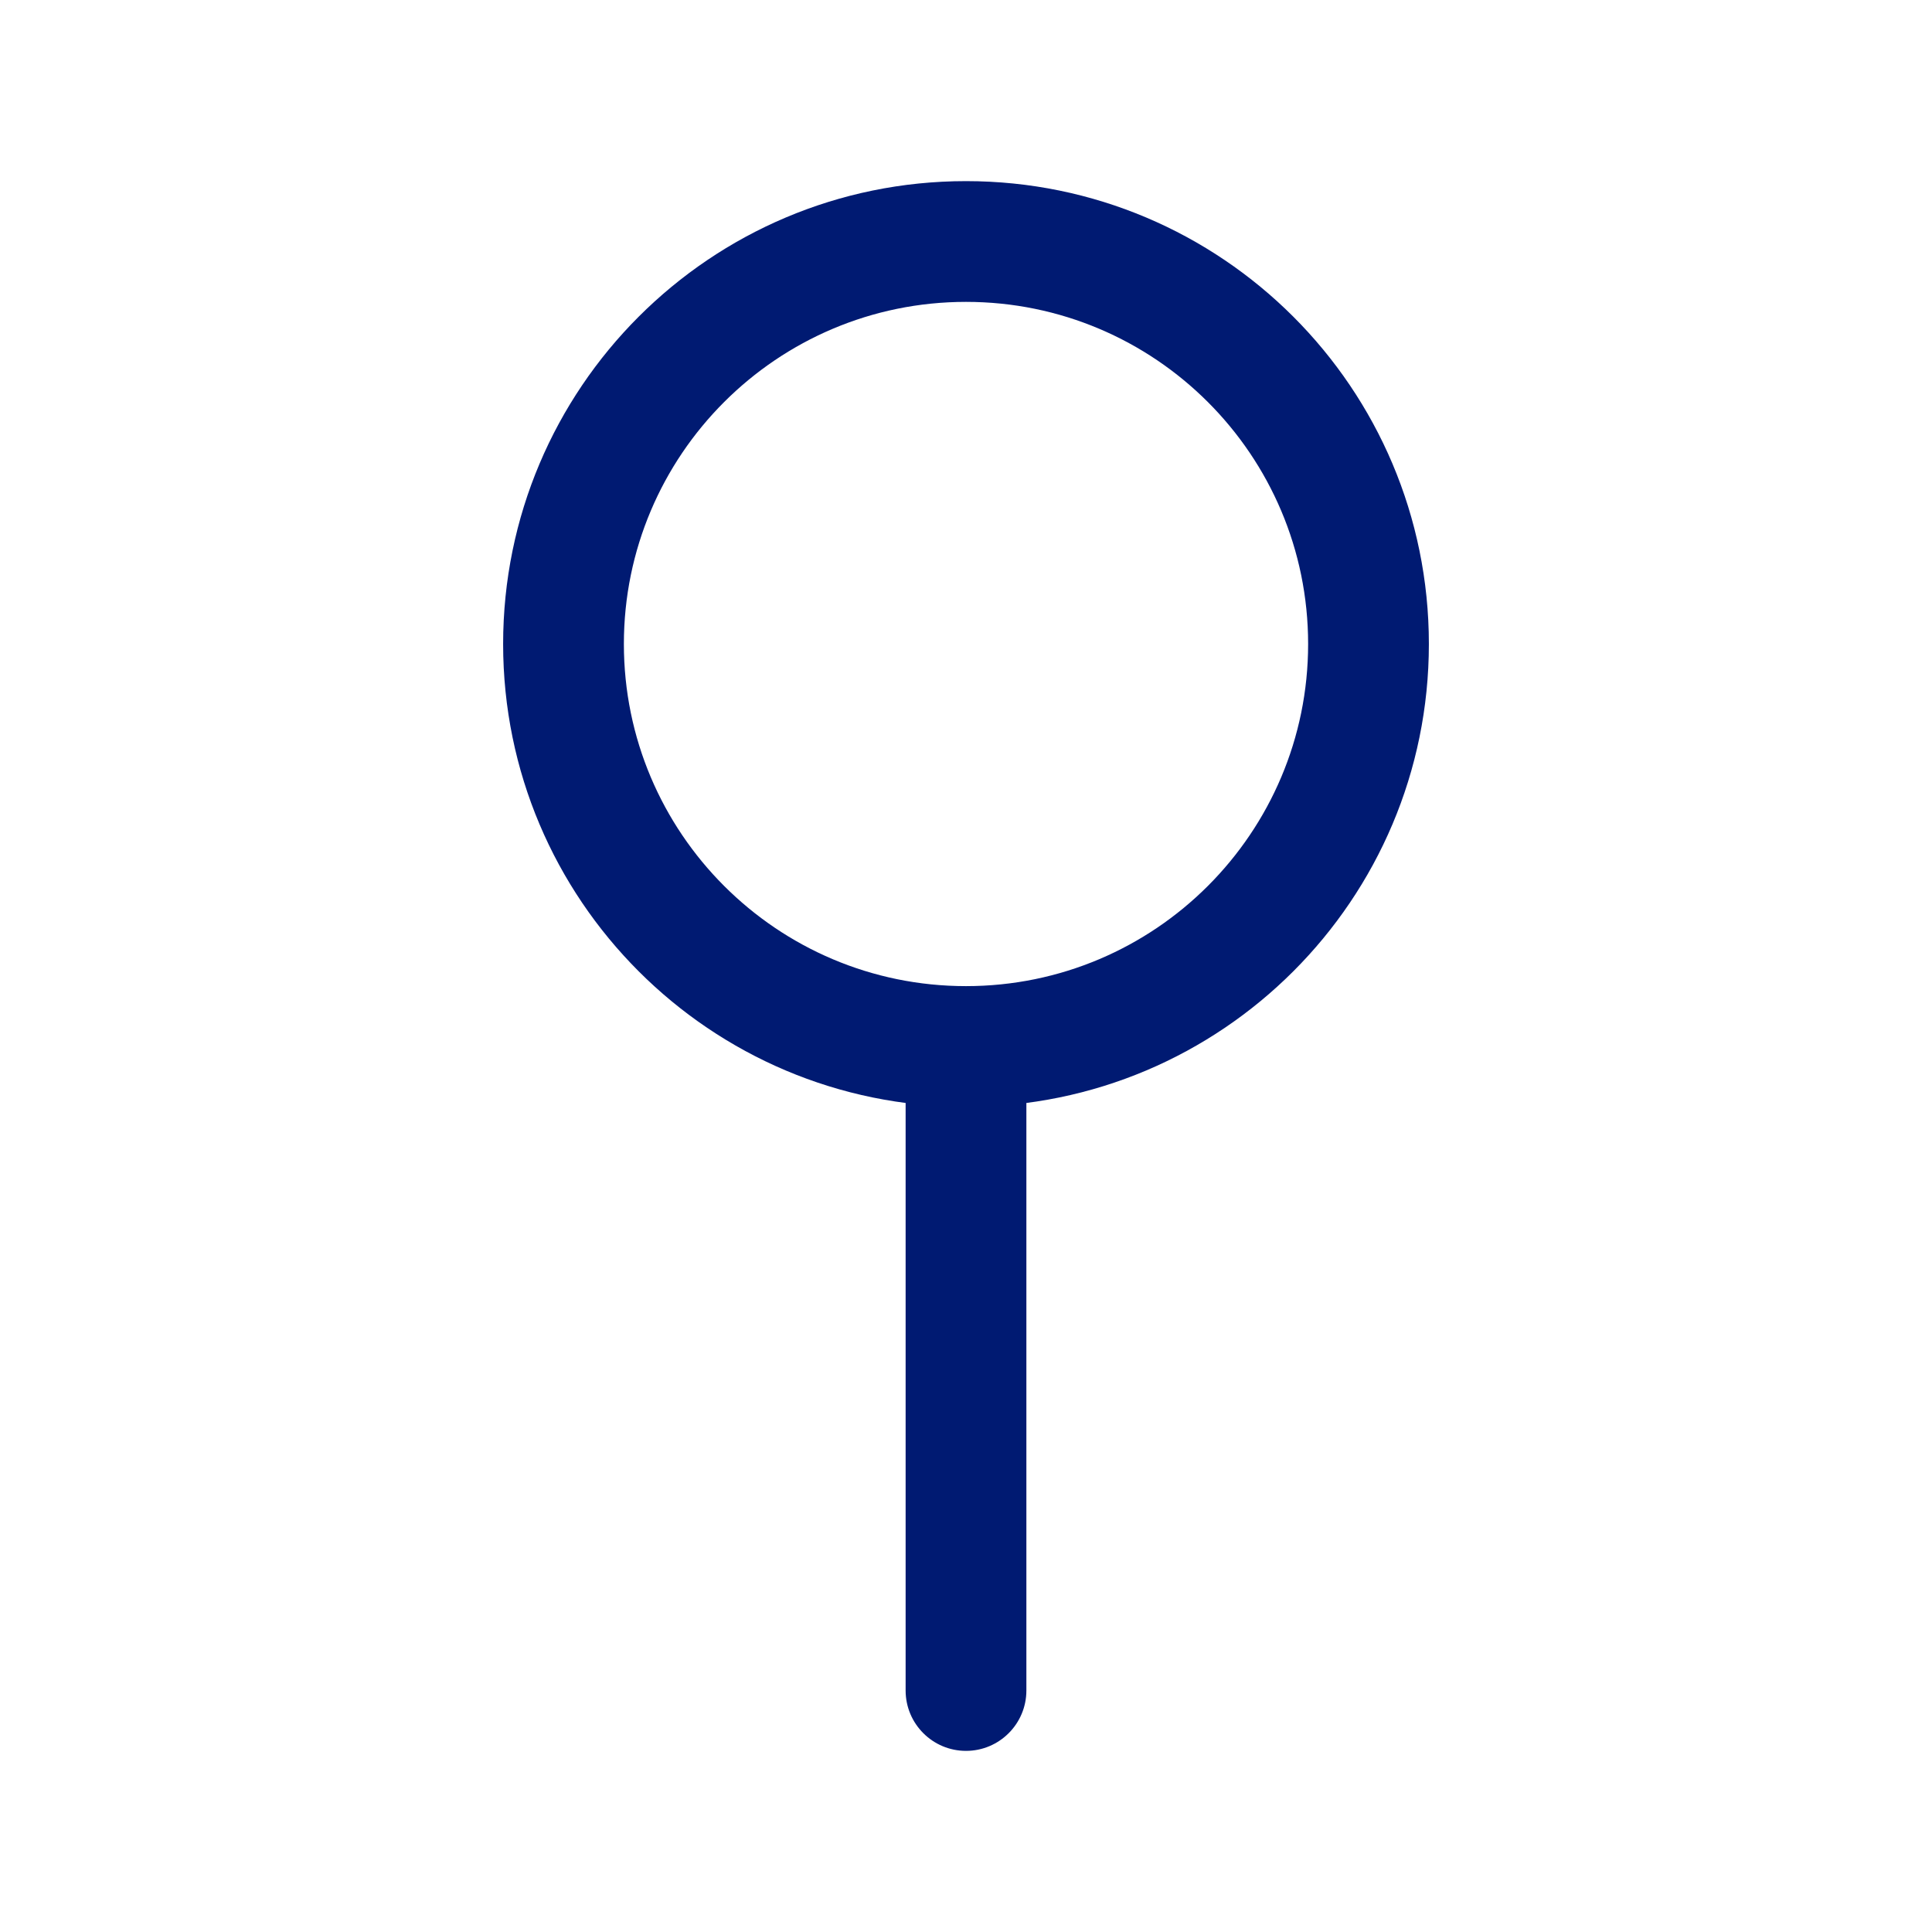
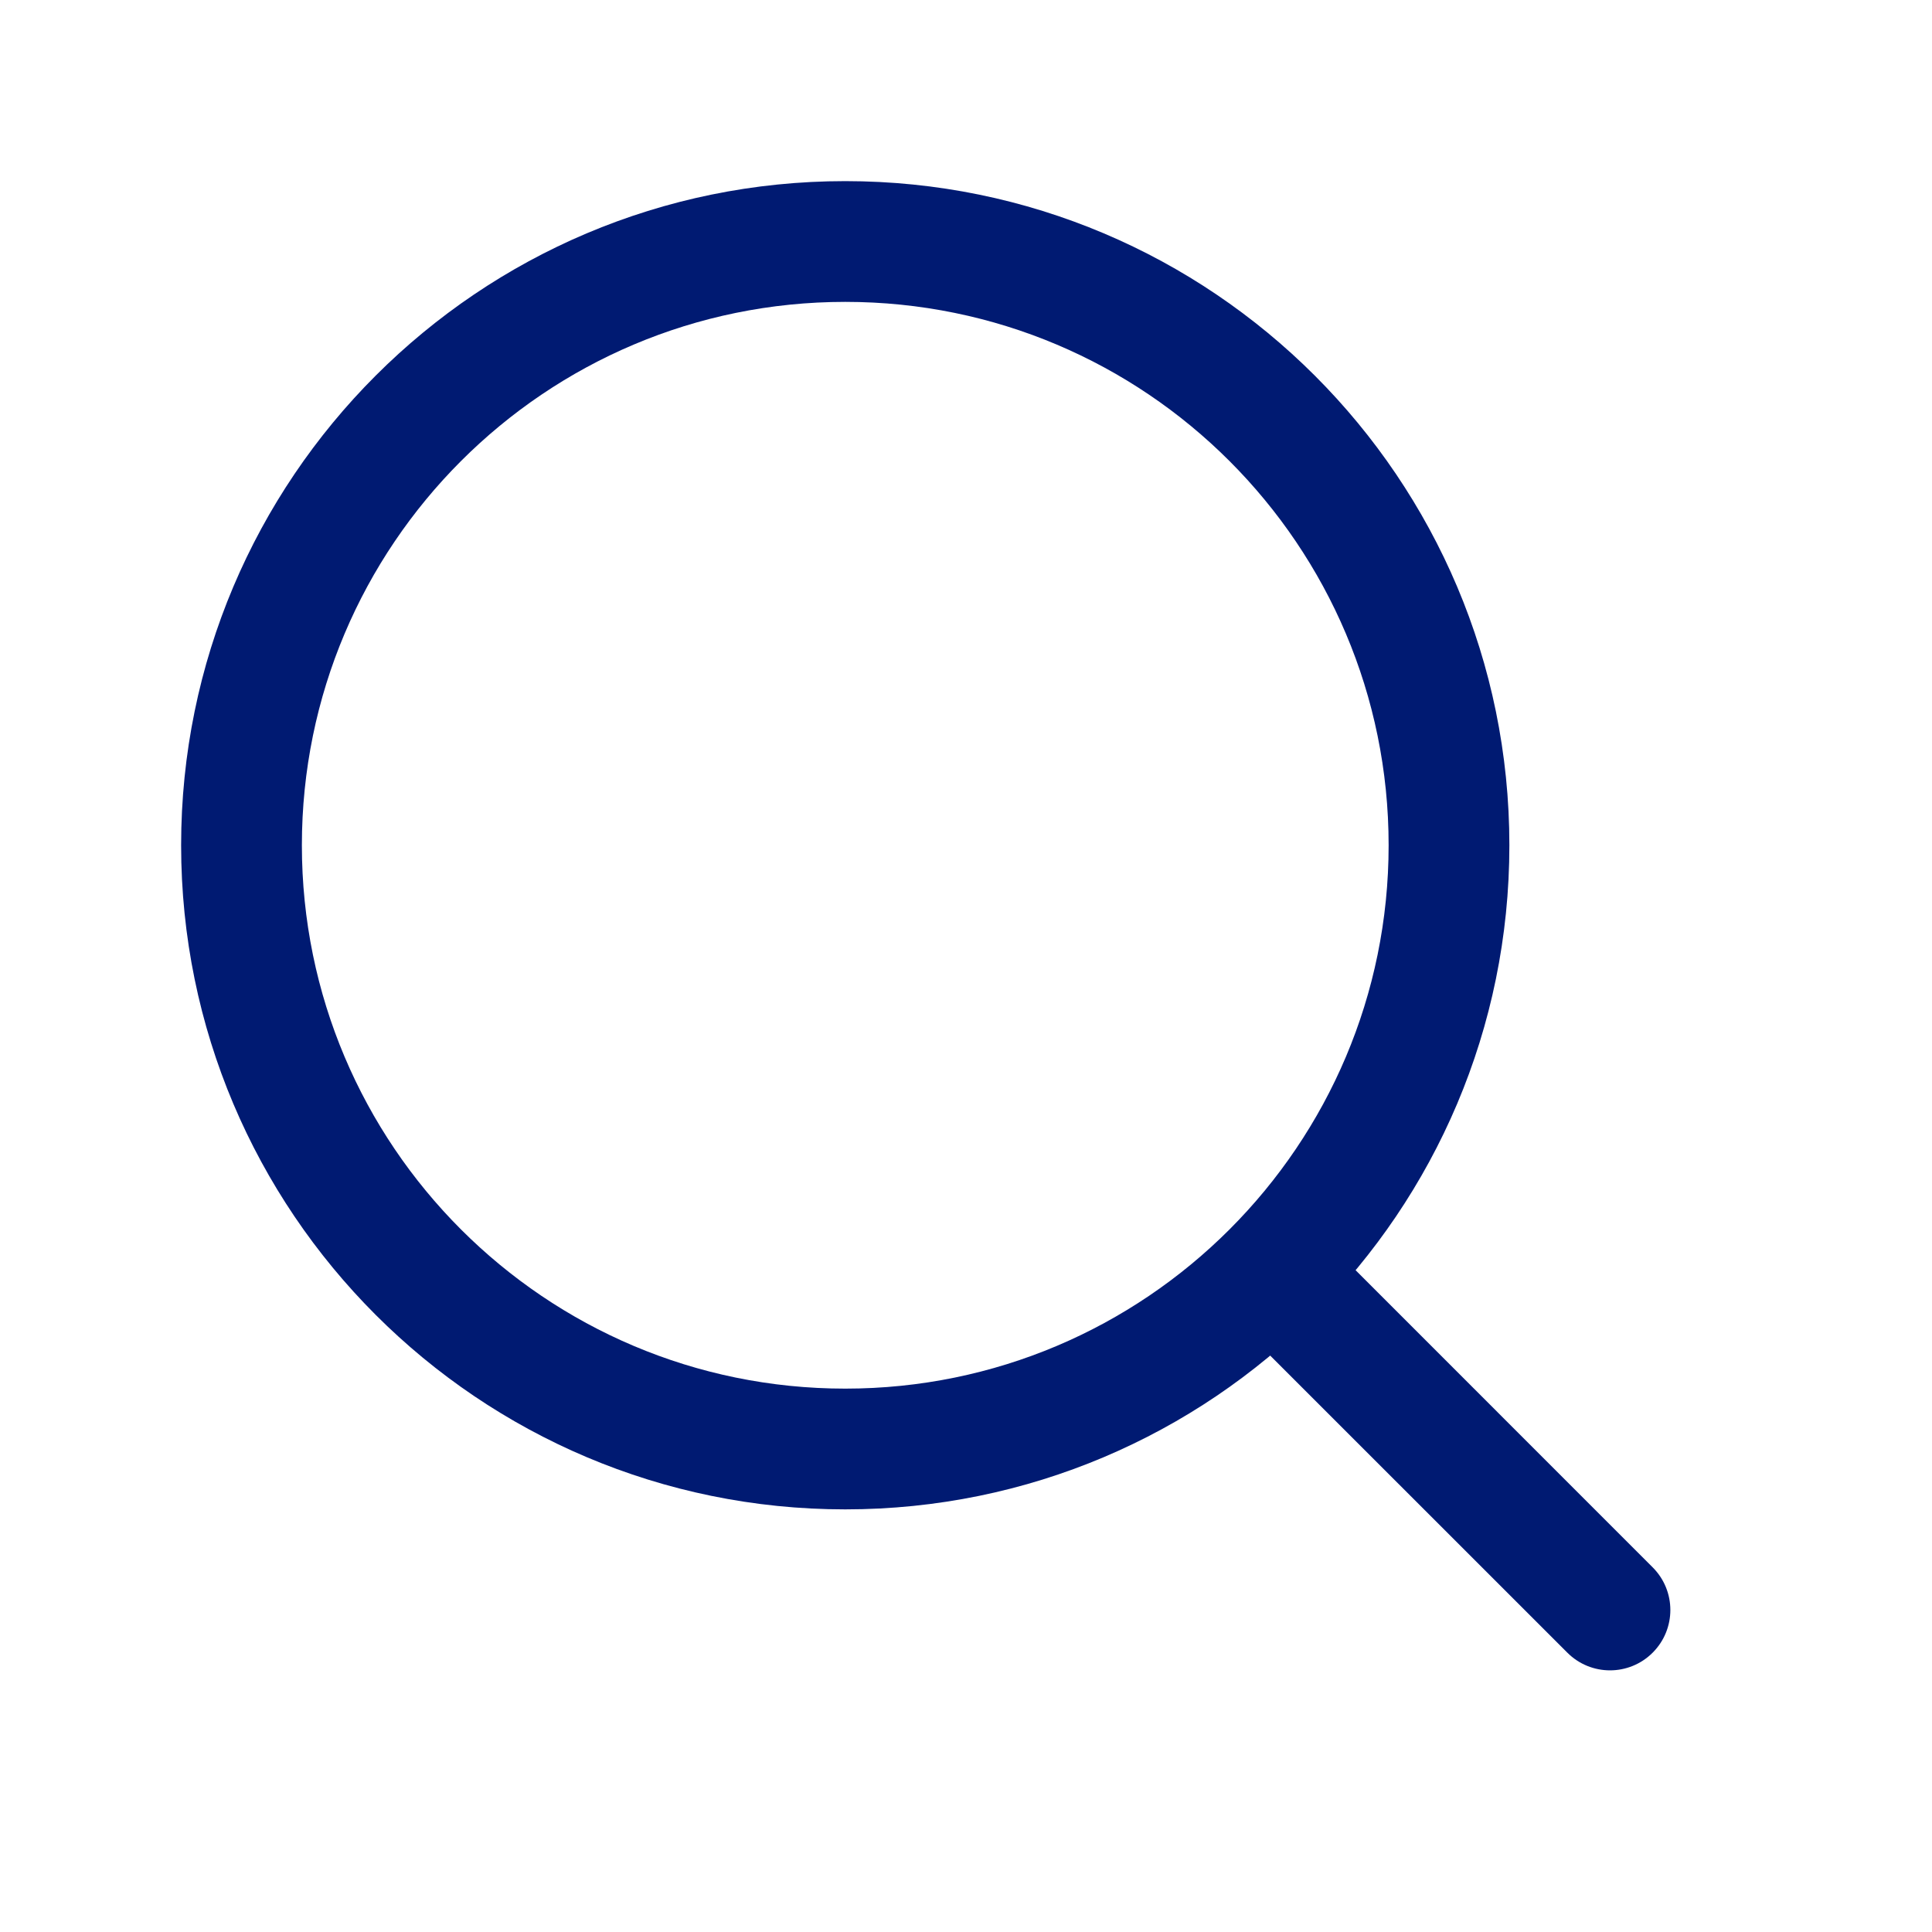
<svg xmlns="http://www.w3.org/2000/svg" width="24" height="24" viewBox="0 0 24 24" fill="none">
-   <path d="M11.25 21C11.25 21.414 11.586 21.75 12 21.75C12.414 21.75 12.75 21.414 12.75 21H11.25ZM11.25 13V21H12.75V13H11.25ZM16.25 8C16.25 10.347 14.347 12.25 12 12.25V13.75C15.176 13.75 17.75 11.176 17.75 8H16.25ZM12 12.25C9.653 12.25 7.75 10.347 7.75 8H6.25C6.25 11.176 8.824 13.75 12 13.75V12.25ZM7.75 8C7.75 5.653 9.653 3.75 12 3.75V2.25C8.824 2.25 6.25 4.824 6.25 8H7.75ZM12 3.75C14.347 3.75 16.25 5.653 16.25 8H17.75C17.75 4.824 15.176 2.25 12 2.25V3.75Z" fill="#001A72" />
+   <path d="M19.47 20.53C19.763 20.823 20.237 20.823 20.53 20.53C20.823 20.237 20.823 19.763 20.53 19.47L19.47 20.53ZM16.334 15.273C16.041 14.98 15.566 14.98 15.273 15.273C14.98 15.566 14.98 16.041 15.273 16.334L16.334 15.273ZM10.5 17.25C6.772 17.25 3.75 14.228 3.75 10.5H2.25C2.25 15.056 5.944 18.75 10.5 18.75V17.25ZM3.75 10.5C3.75 6.772 6.772 3.75 10.5 3.75V2.25C5.944 2.25 2.25 5.944 2.25 10.5H3.75ZM10.5 3.75C14.228 3.75 17.25 6.772 17.25 10.5H18.75C18.75 5.944 15.056 2.25 10.5 2.25V3.75ZM17.25 10.5C17.25 14.228 14.228 17.25 10.5 17.25V18.75C15.056 18.75 18.75 15.056 18.75 10.5H17.25ZM20.53 19.47L16.334 15.273L15.273 16.334L19.47 20.53L20.53 19.47Z" fill="#001A72" />
</svg>
